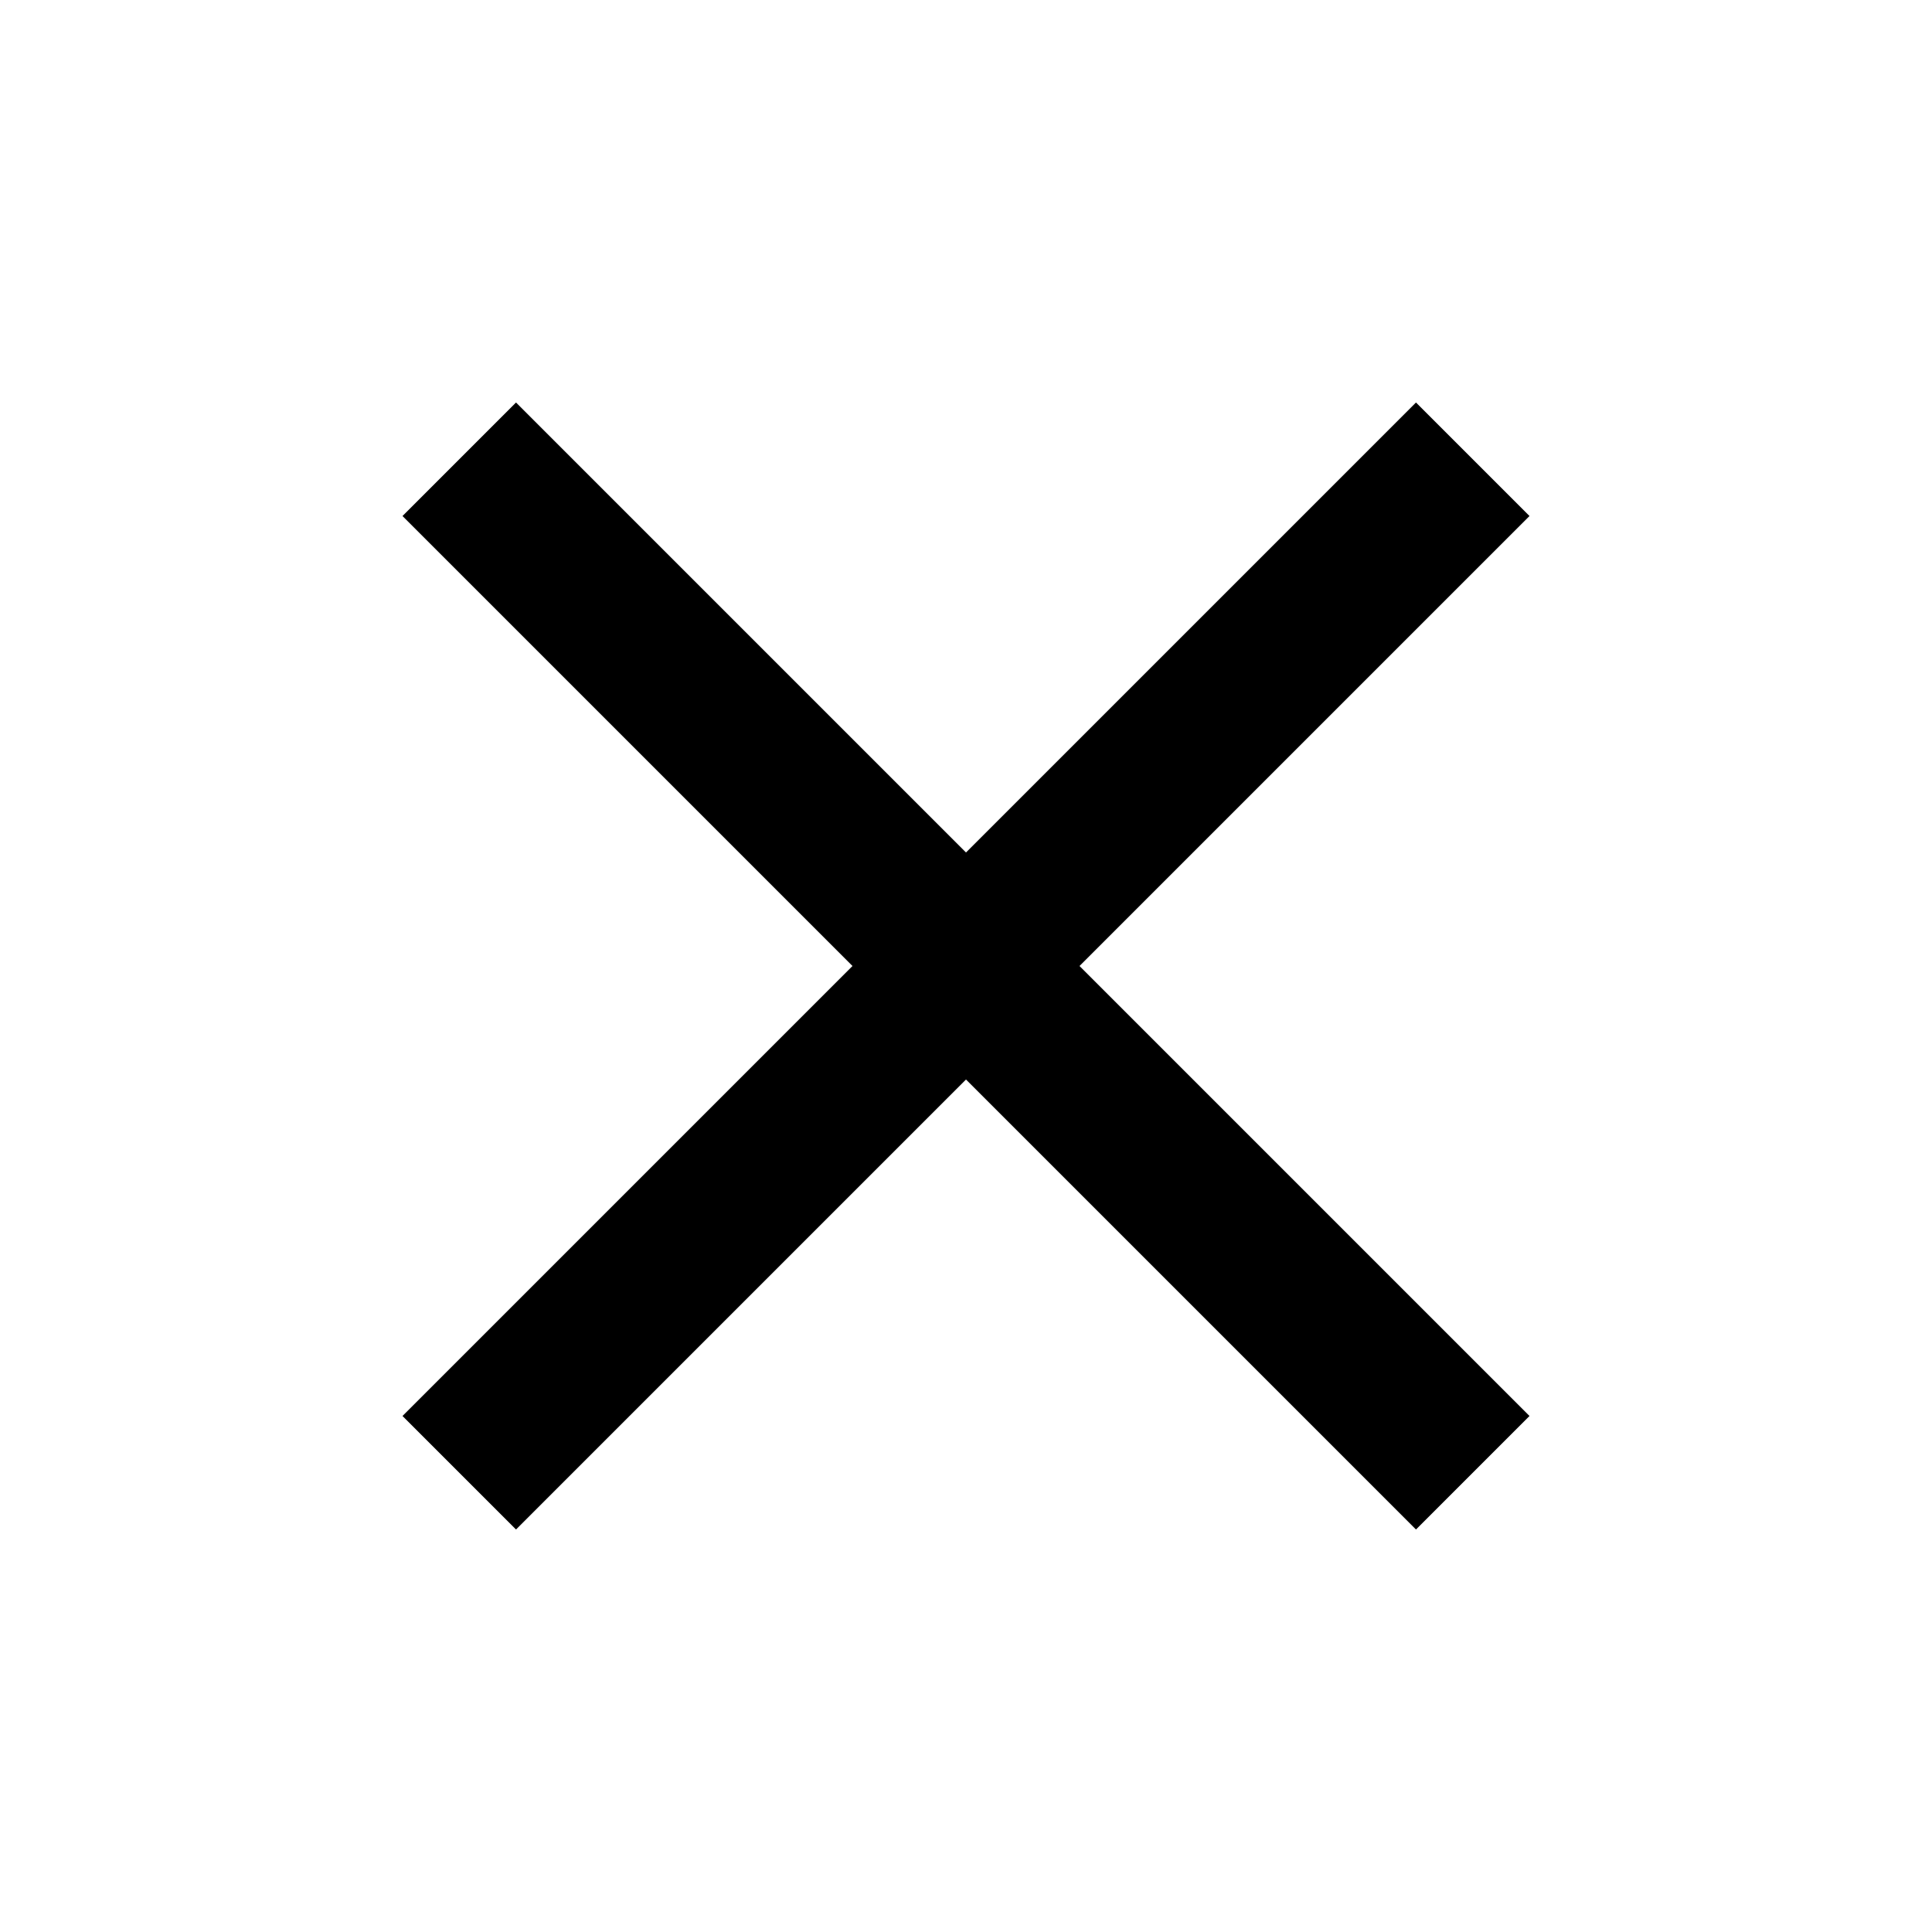
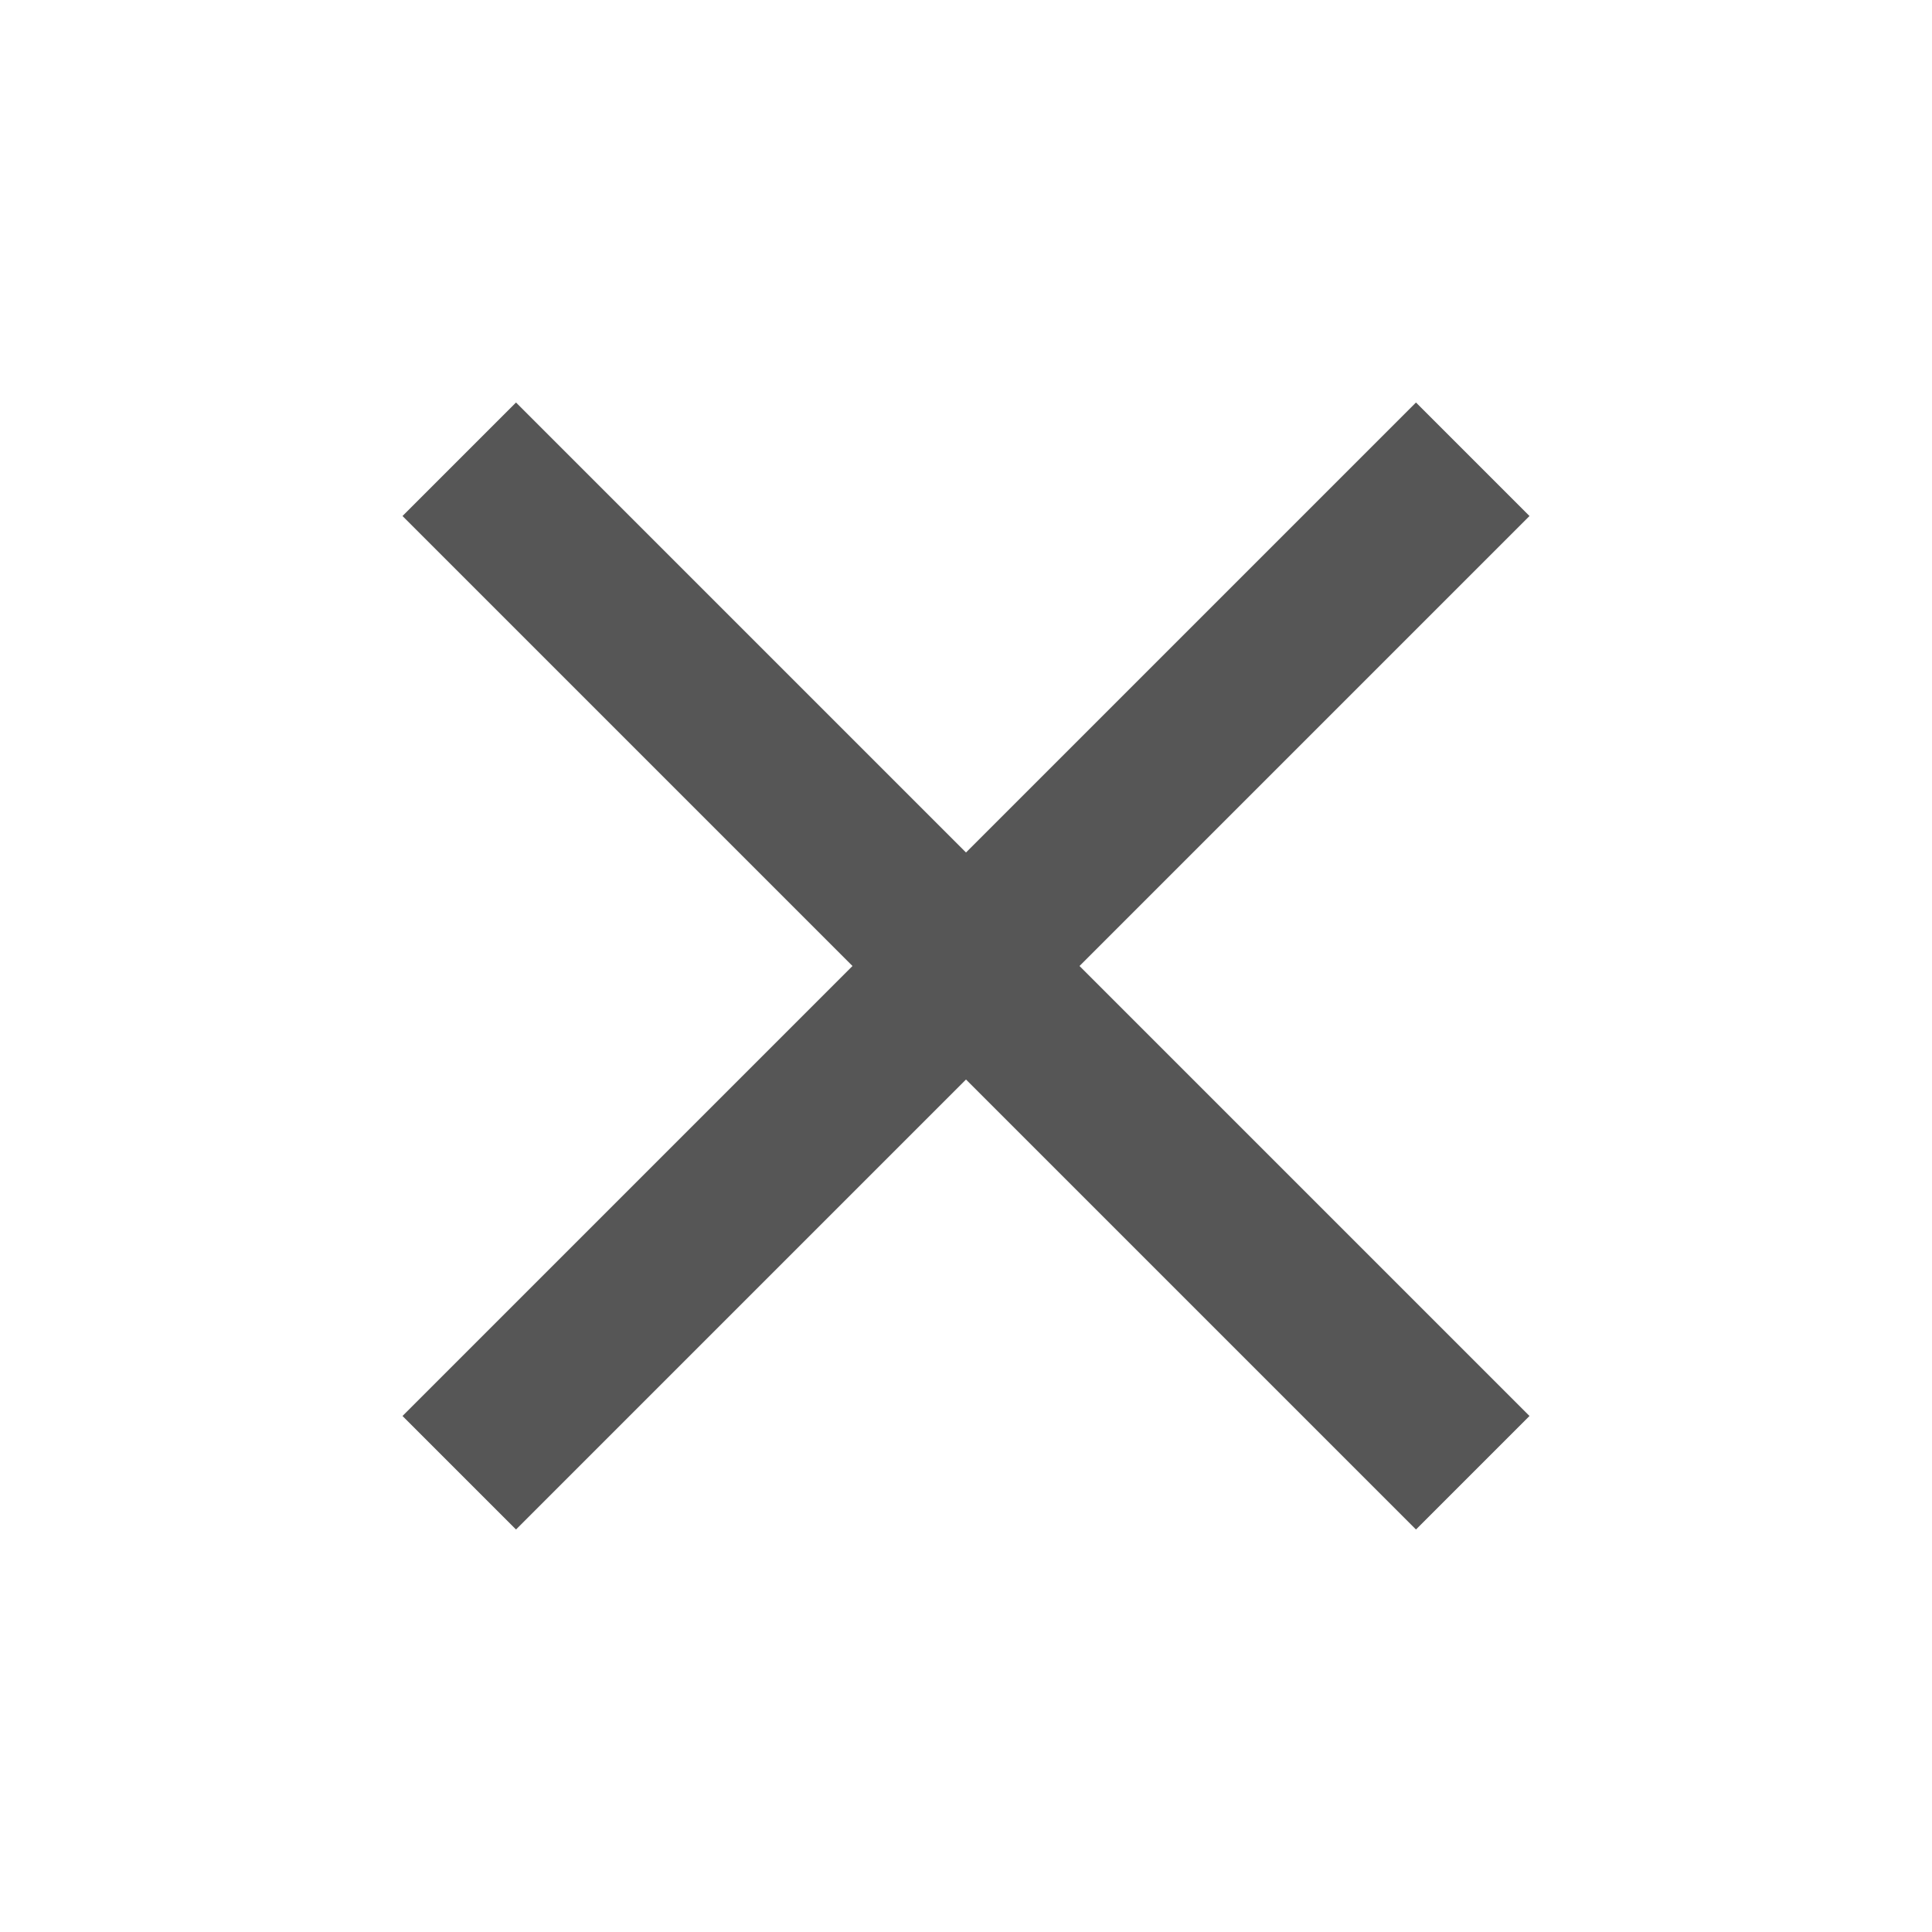
- <svg xmlns="http://www.w3.org/2000/svg" height="24px" viewBox="0 0 24 24" width="24px" fill="#000000">
+ <svg xmlns="http://www.w3.org/2000/svg" height="24px" viewBox="0 0 24 24" width="24px" fill="#565656">
  <path d="M0 0h24v24H0V0z" fill="none" />
  <path d="M19 6.41L17.59 5 12 10.59 6.41 5 5 6.41 10.59 12 5 17.59 6.41 19 12 13.41 17.59 19 19 17.59 13.41 12 19 6.41z" />
</svg>
